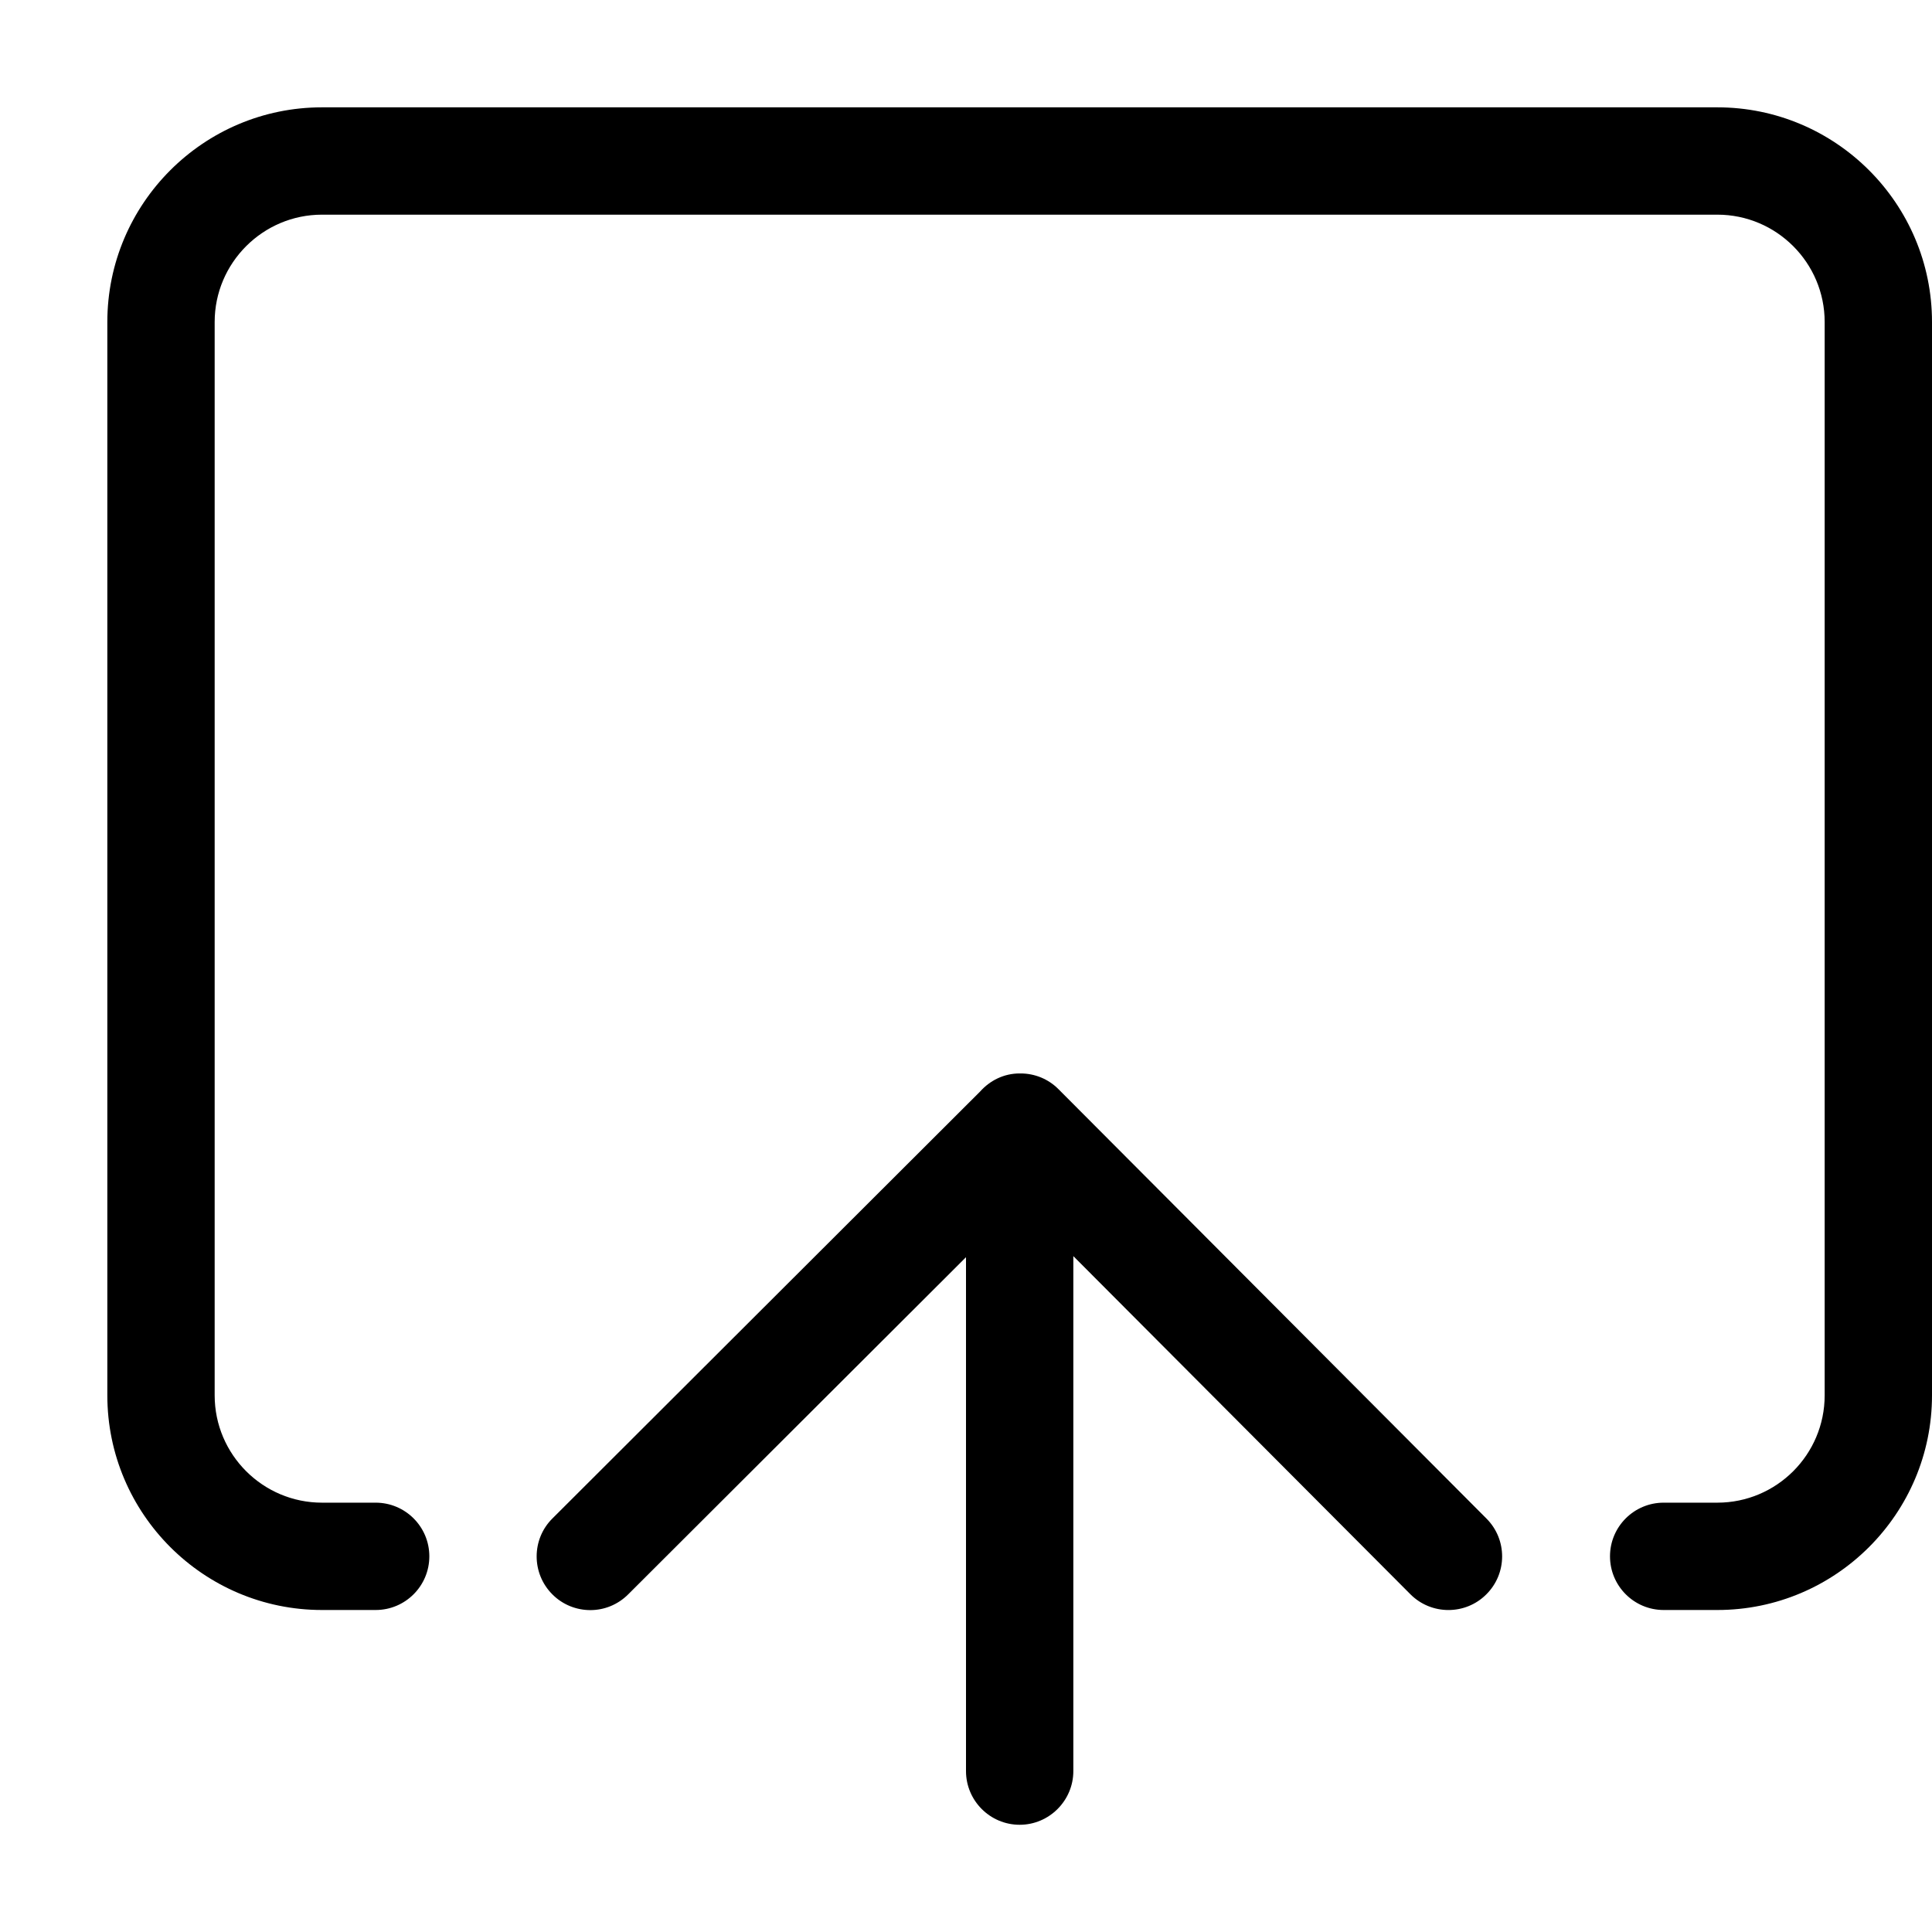
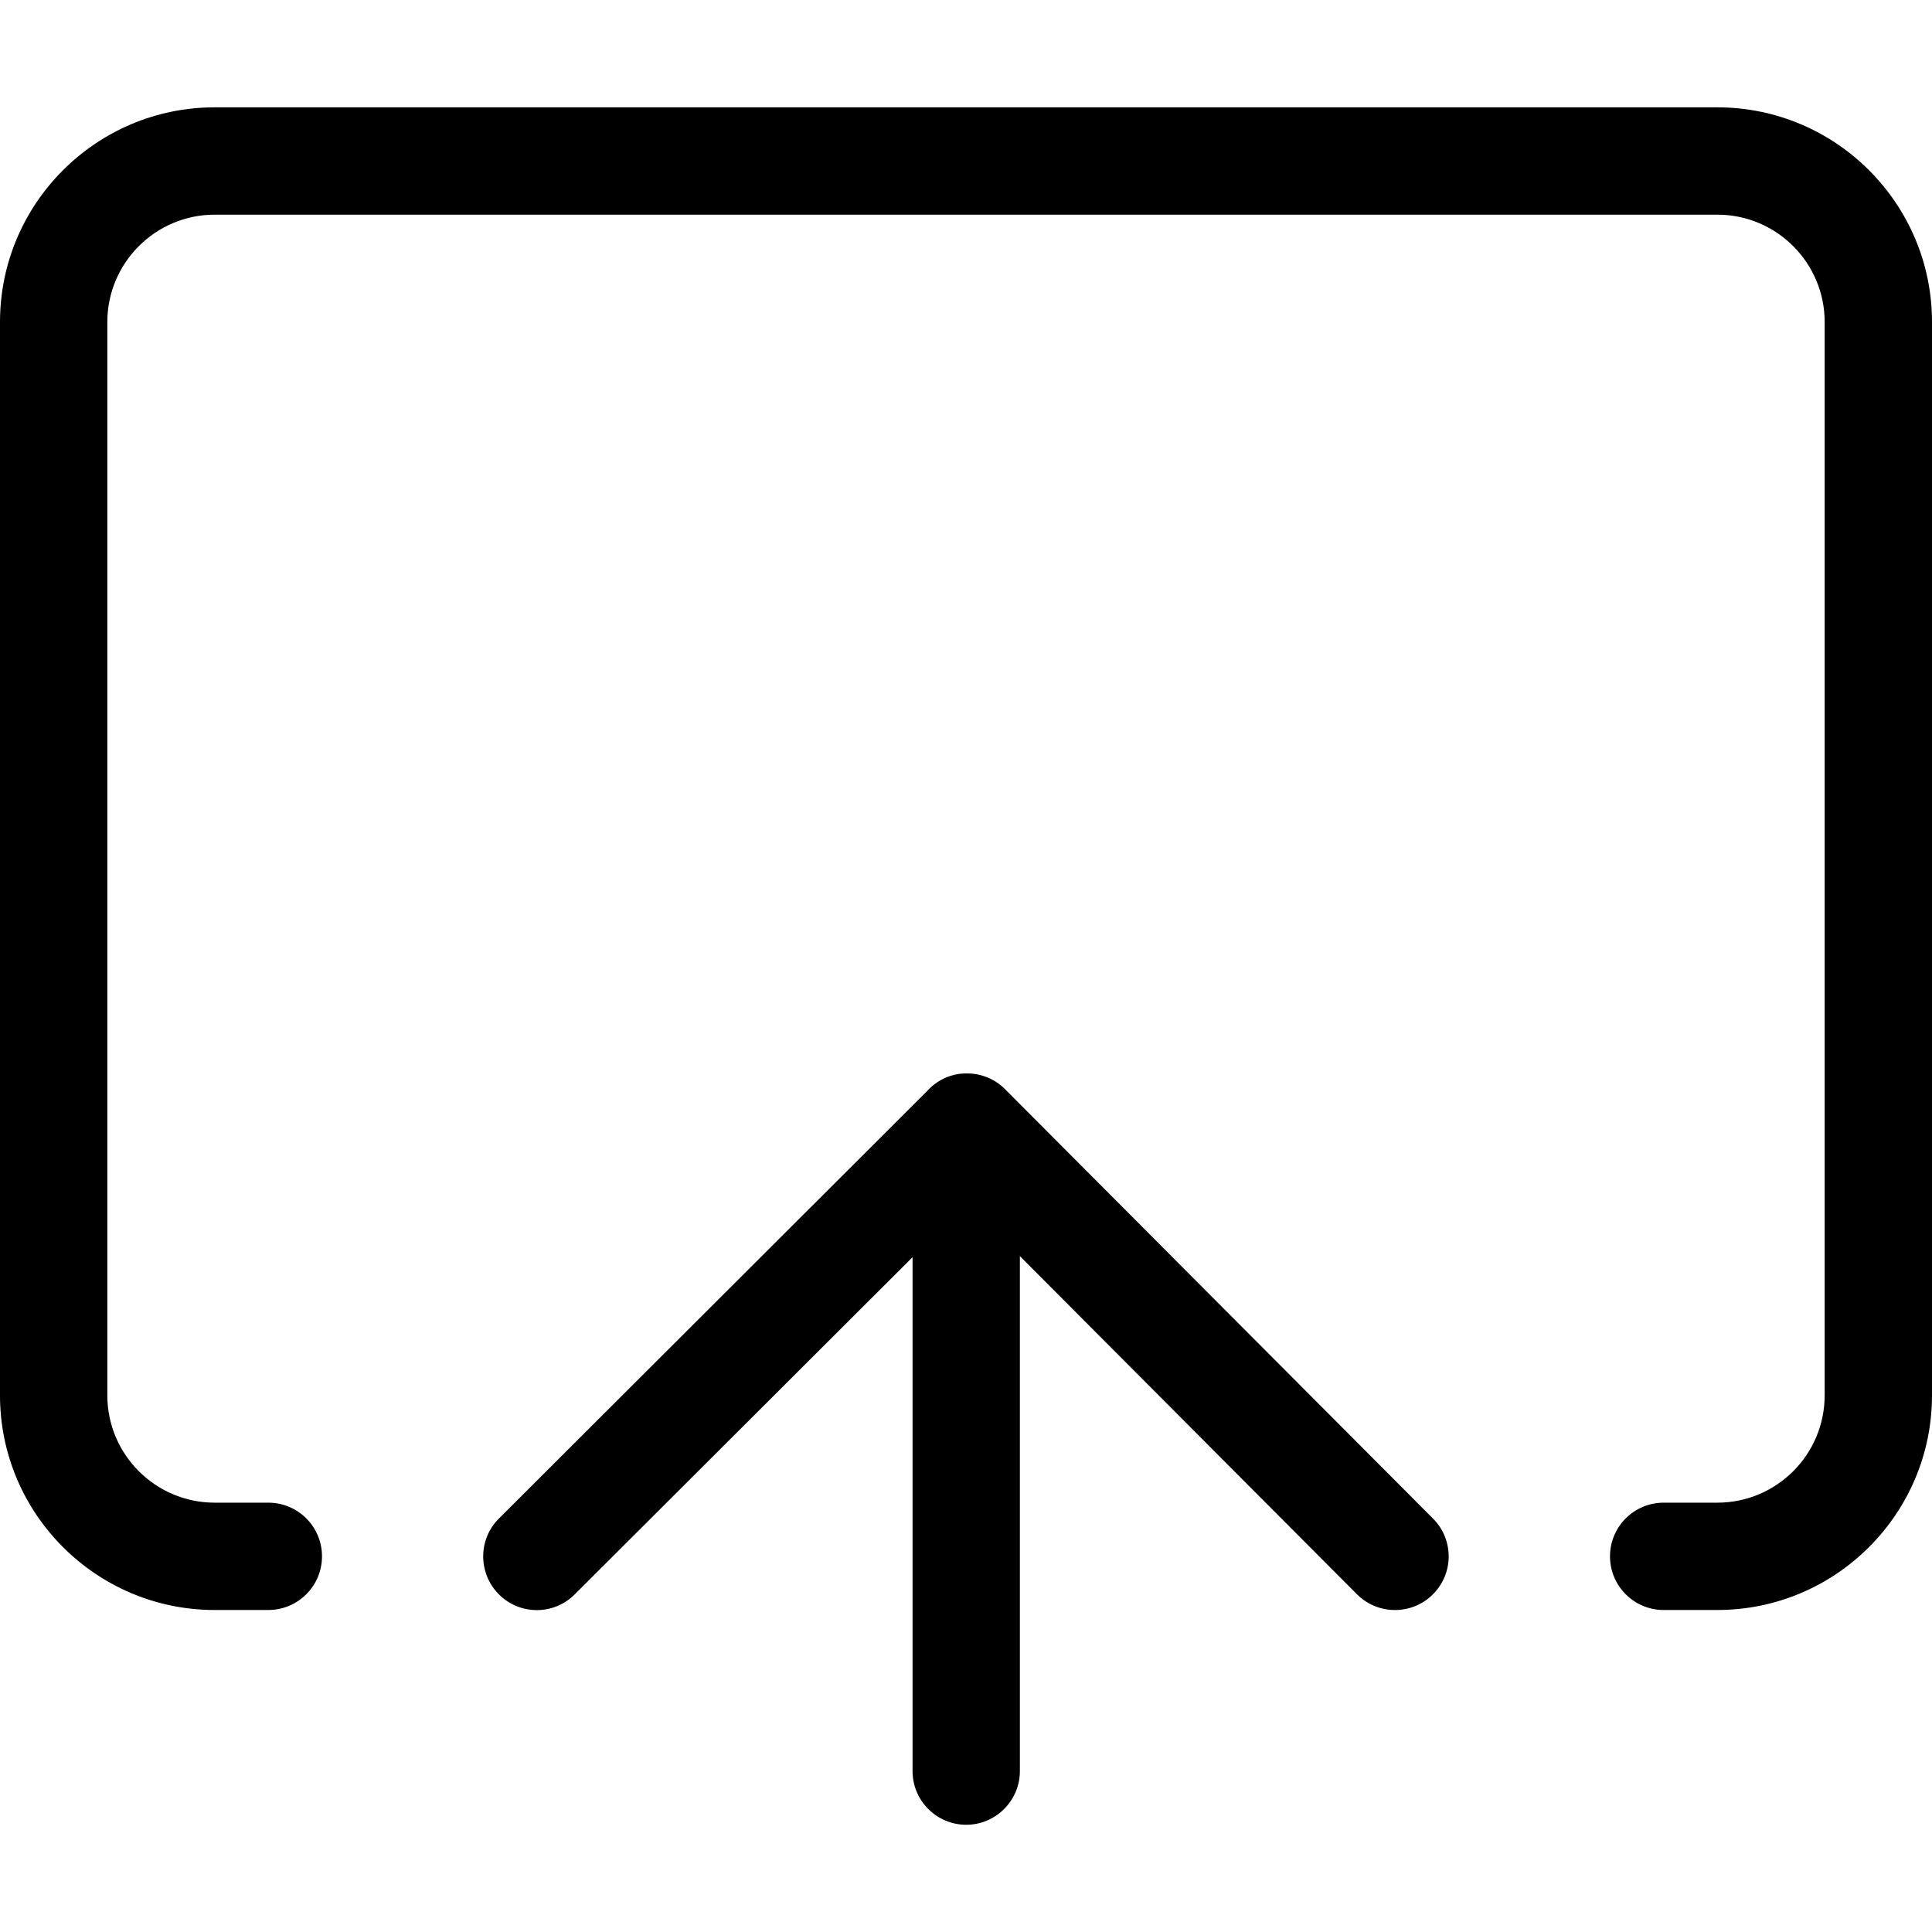
<svg xmlns="http://www.w3.org/2000/svg" width="18" height="18" viewBox="0 0 18 18">
-   <path d="M16 1c1.103 0 2 .897 2 2l0 10c0 1.103-.897 2-2 2l-.5 0c-.276 0-.5-.224-.5-.5 0-.276.224-.5.5-.5l.5 0c.552 0 1-.448 1-1l0-10c0-.551-.448-1-1-1L3 2c-.551 0-1 .449-1 1l0 10c0 .552.449 1 1 1l.5 0c.276 0 .5.224.5.5 0 .276-.224.5-.5.5L3 15c-1.103 0-2-.897-2-2L1 3c0-1.103.897-2 2-2l13 0zm-6.138 9.148l3.987 4c.195.195.195.512-.002.707-.193.193-.511.195-.707-.002l-3.14-3.15 0 4.798c0 .275-.225.5-.5.5-.276 0-.5-.225-.5-.5l0-4.788-3.147 3.141c-.098.098-.225.147-.353.147-.128 0-.257-.049-.354-.147-.195-.195-.195-.513.001-.707l3.985-3.978c.091-.102.221-.168.368-.168.001 0 .003.001.004.001.001 0 .003-.001.004-.001.133 0 .26.052.354.147z" fill="#000" fill-rule="evenodd" />
+   <path d="M16 1c1.103 0 2 .897 2 2l0 10c0 1.103-.897 2-2 2l-.5 0c-.276 0-.5-.224-.5-.5 0-.276.224-.5.5-.5l.5 0c.552 0 1-.448 1-1l0-10c0-.551-.448-1-1-1L2 2c-.551 0-1 .449-1 1l0 10c0 .552.449 1 1 1l.5 0c.276 0 .5.224.5.5 0 .276-.224.5-.5.5L2 15c-1.103 0-2-.897-2-2L0 3c0-1.103.897-2 2-2l14 0zM5.002 15.001c-.128 0-.257-.049-.354-.147-.195-.195-.195-.513.001-.707l3.985-3.978c.091-.102.221-.168.368-.168.001 0 .003.001.004.001.001 0 .003-.001.004-.001.133 0 .26.052.354.147l3.987 4c.195.195.195.512-.002.707-.193.193-.511.195-.707-.002l-3.14-3.15 0 4.798c0 .275-.225.5-.5.5-.276 0-.5-.225-.5-.5l0-4.788-3.147 3.141c-.098.098-.225.147-.353.147z" fill="#000" fill-rule="evenodd" />
</svg>
